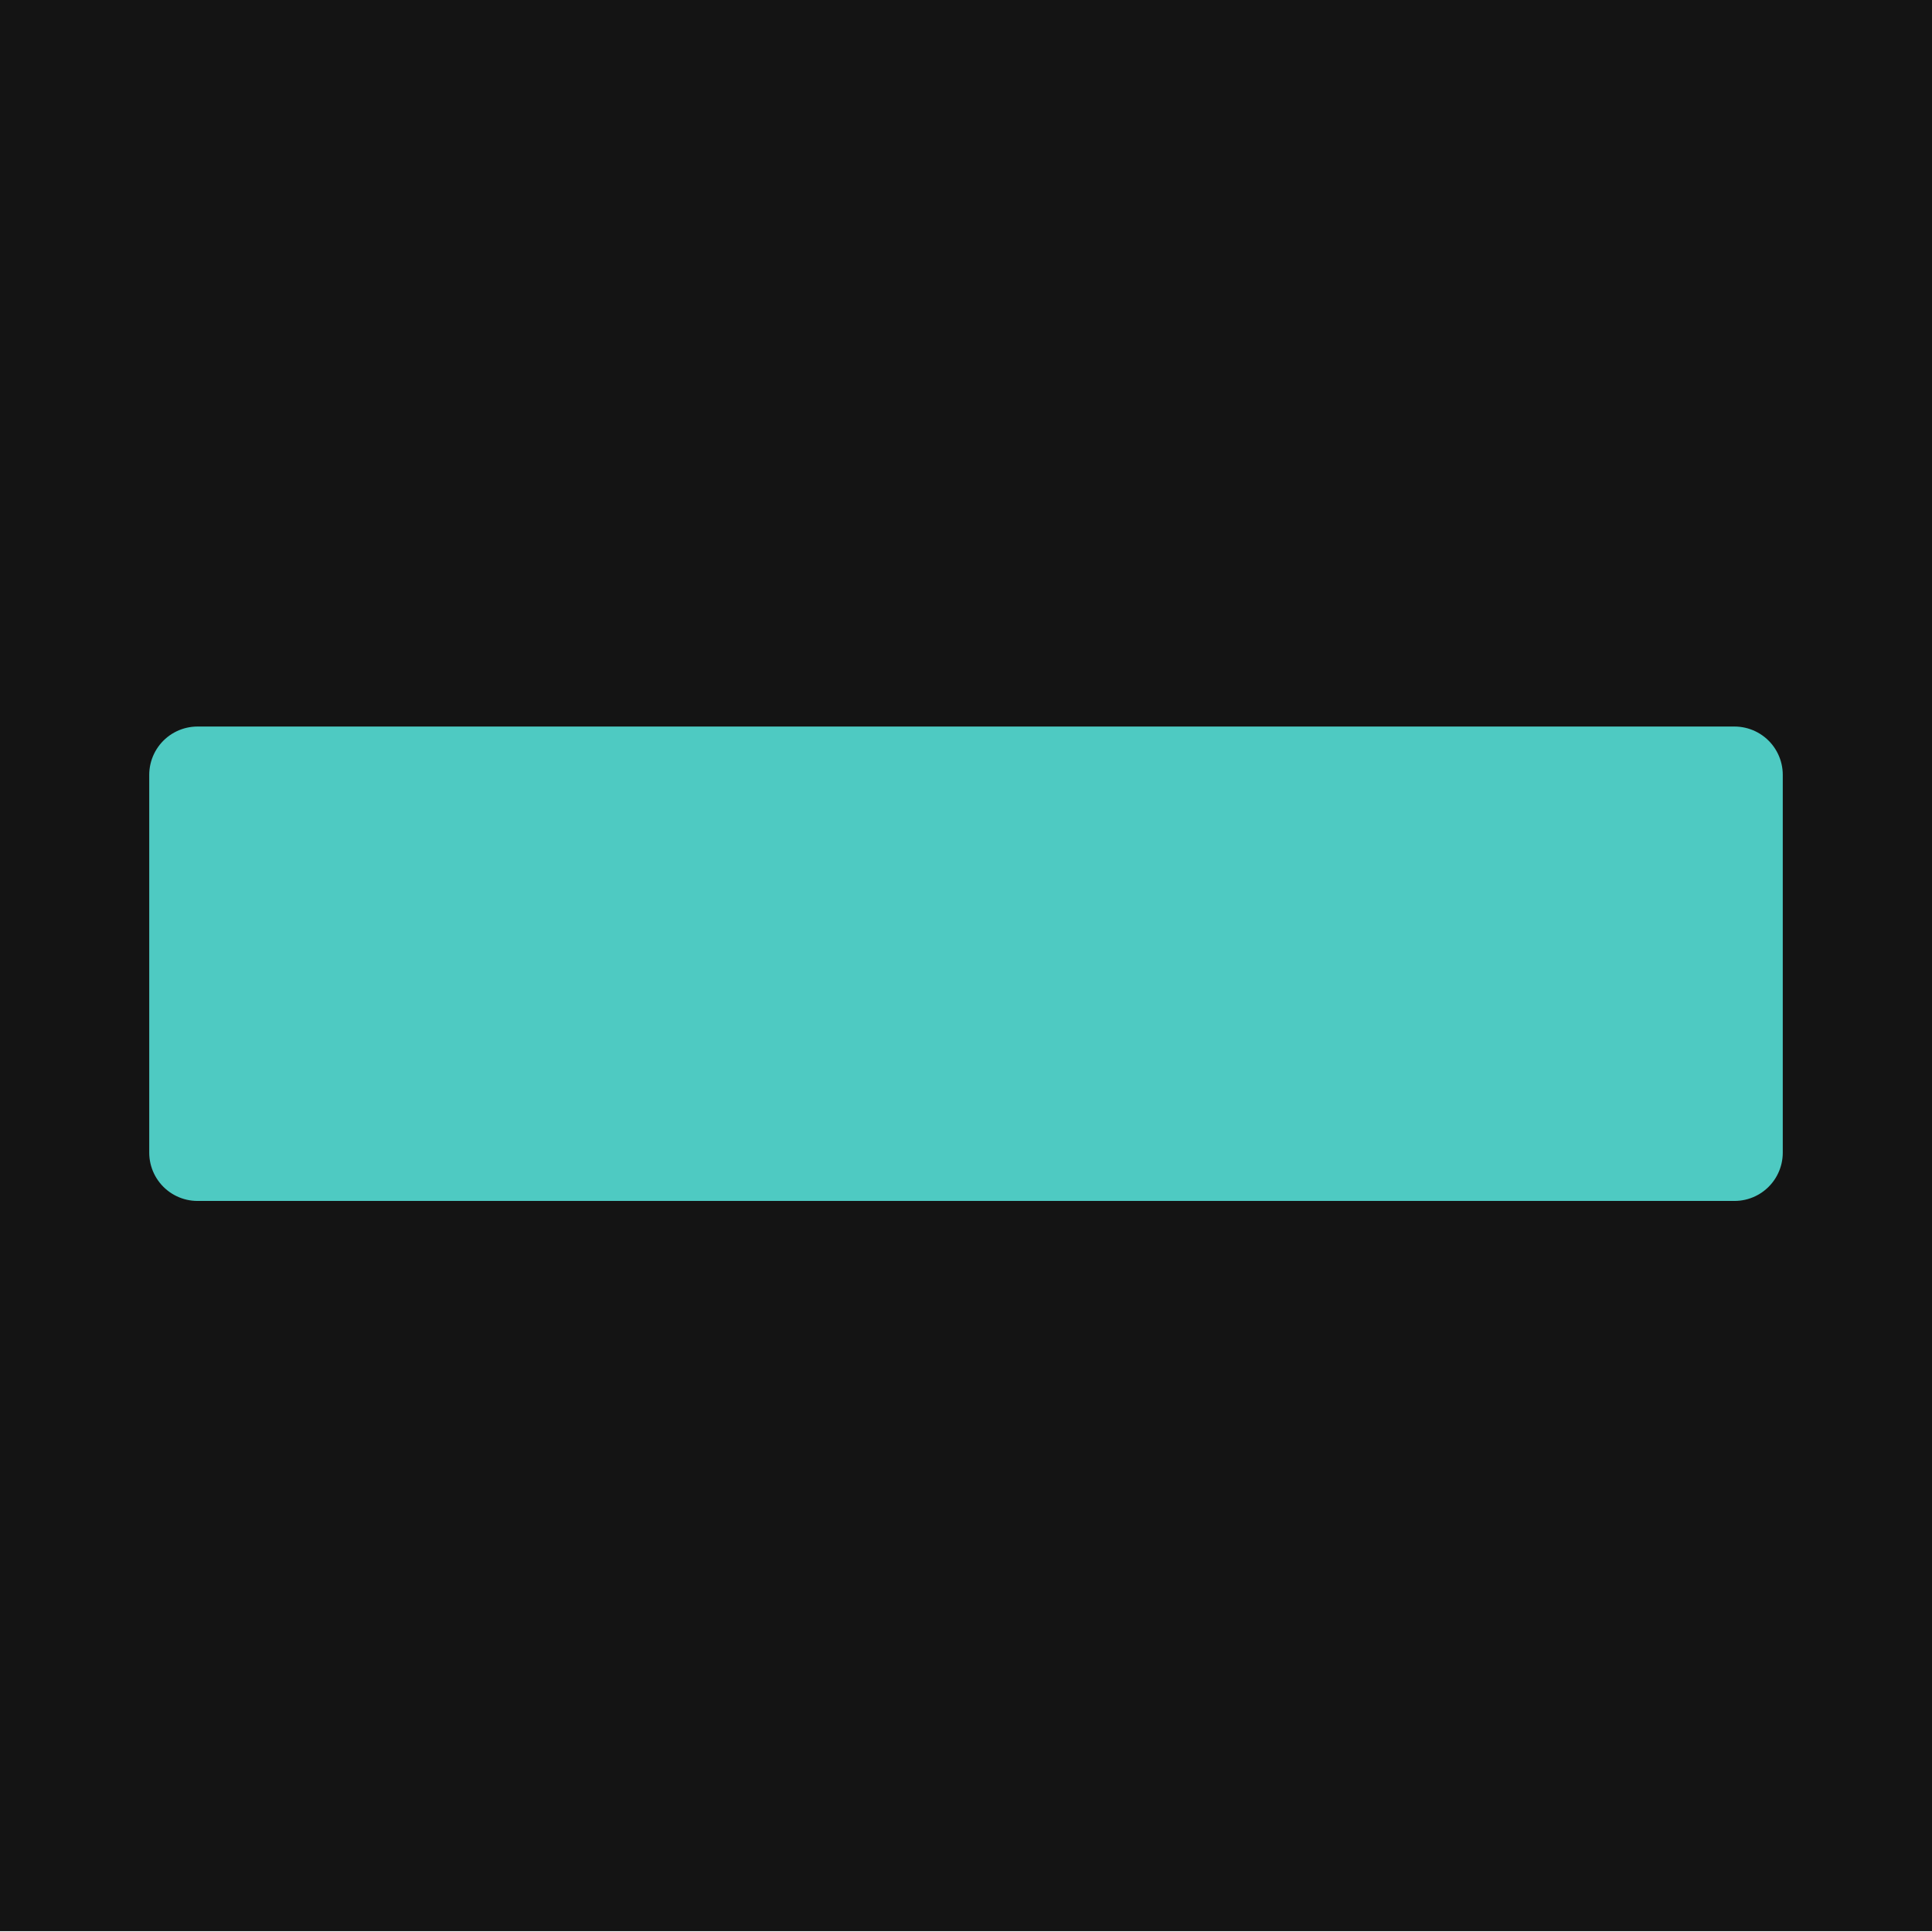
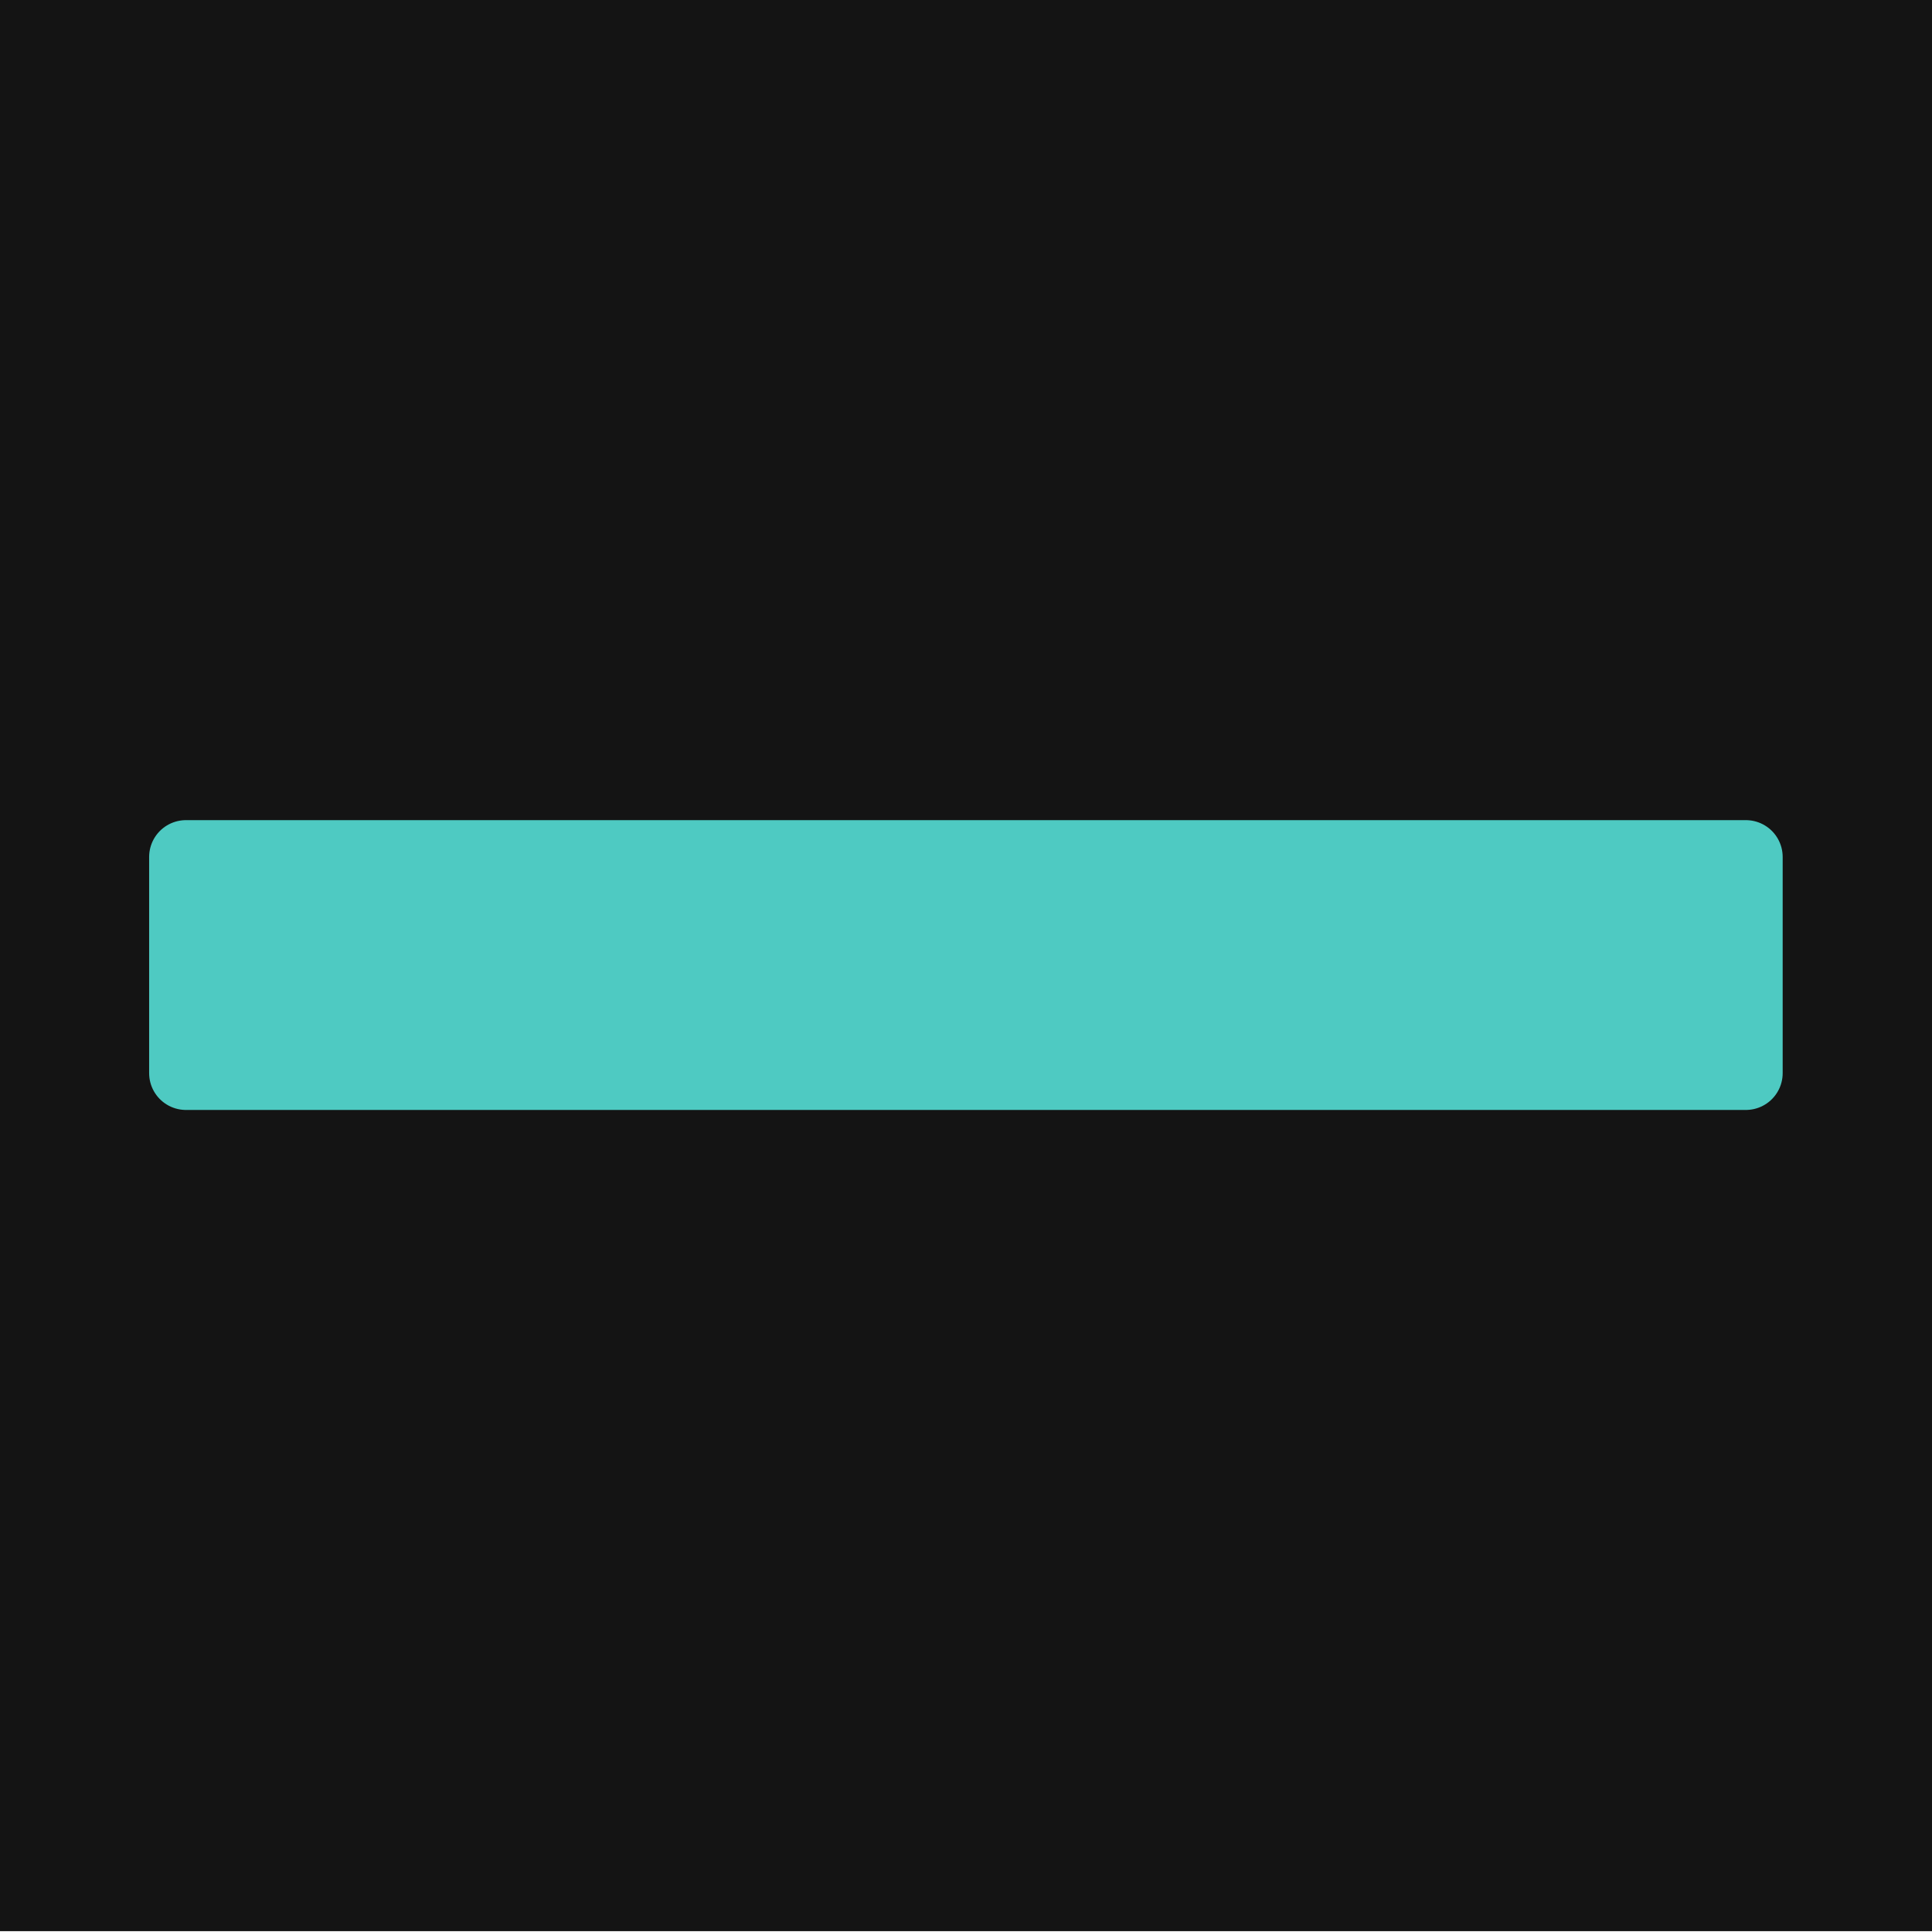
<svg xmlns="http://www.w3.org/2000/svg" width="40" height="40" version="1.1" viewBox="0 0 10.583 10.583">
  <g transform="translate(0 -286.42)">
    <g transform="matrix(.26458 0 0 .26458 -47.561 195.36)">
      <rect x="179.76" y="344.15" width="40" height="40" fill="#141414" />
-       <rect x="183.85" y="360.21" width="31.82" height="7.822" fill="#4ecac2" stroke="#4ecac2" stroke-linejoin="round" stroke-width="2" />
+       <rect x="183.61" y="361.91" width="32.296" height="4.476" fill="#4ecac2" stroke="#4ecac2" stroke-linejoin="round" stroke-width="1.524" />
    </g>
  </g>
</svg>
